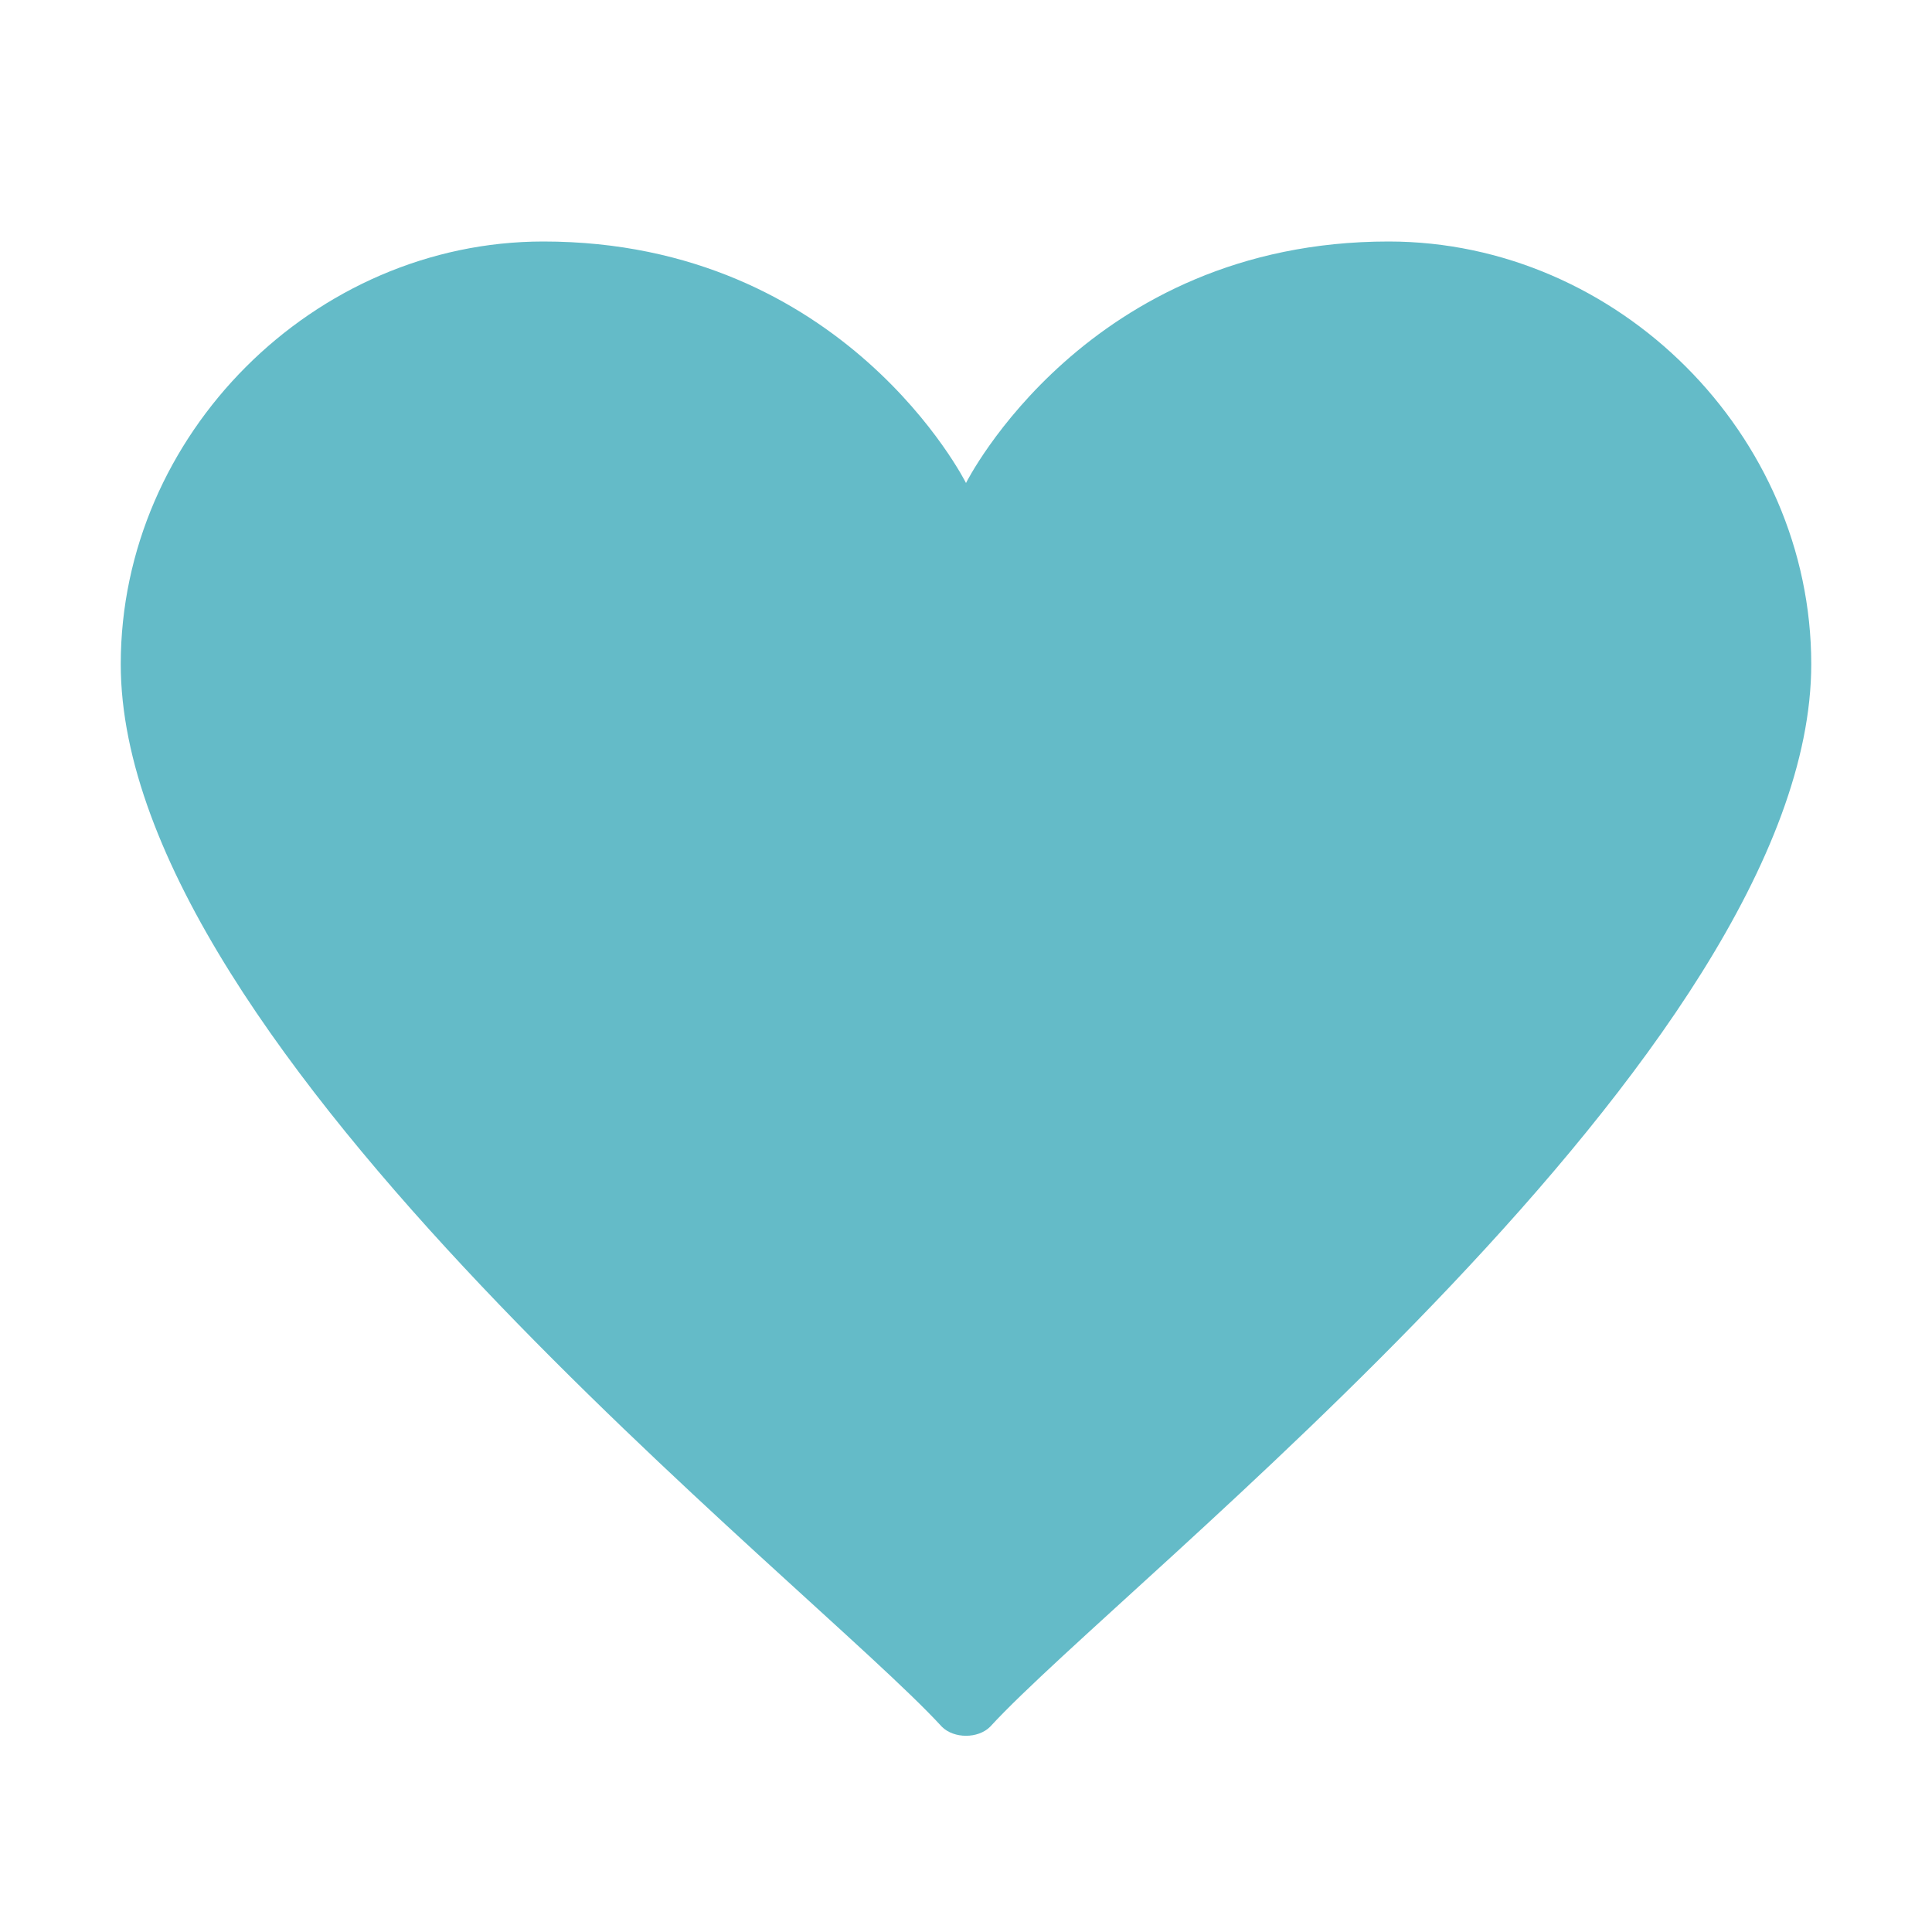
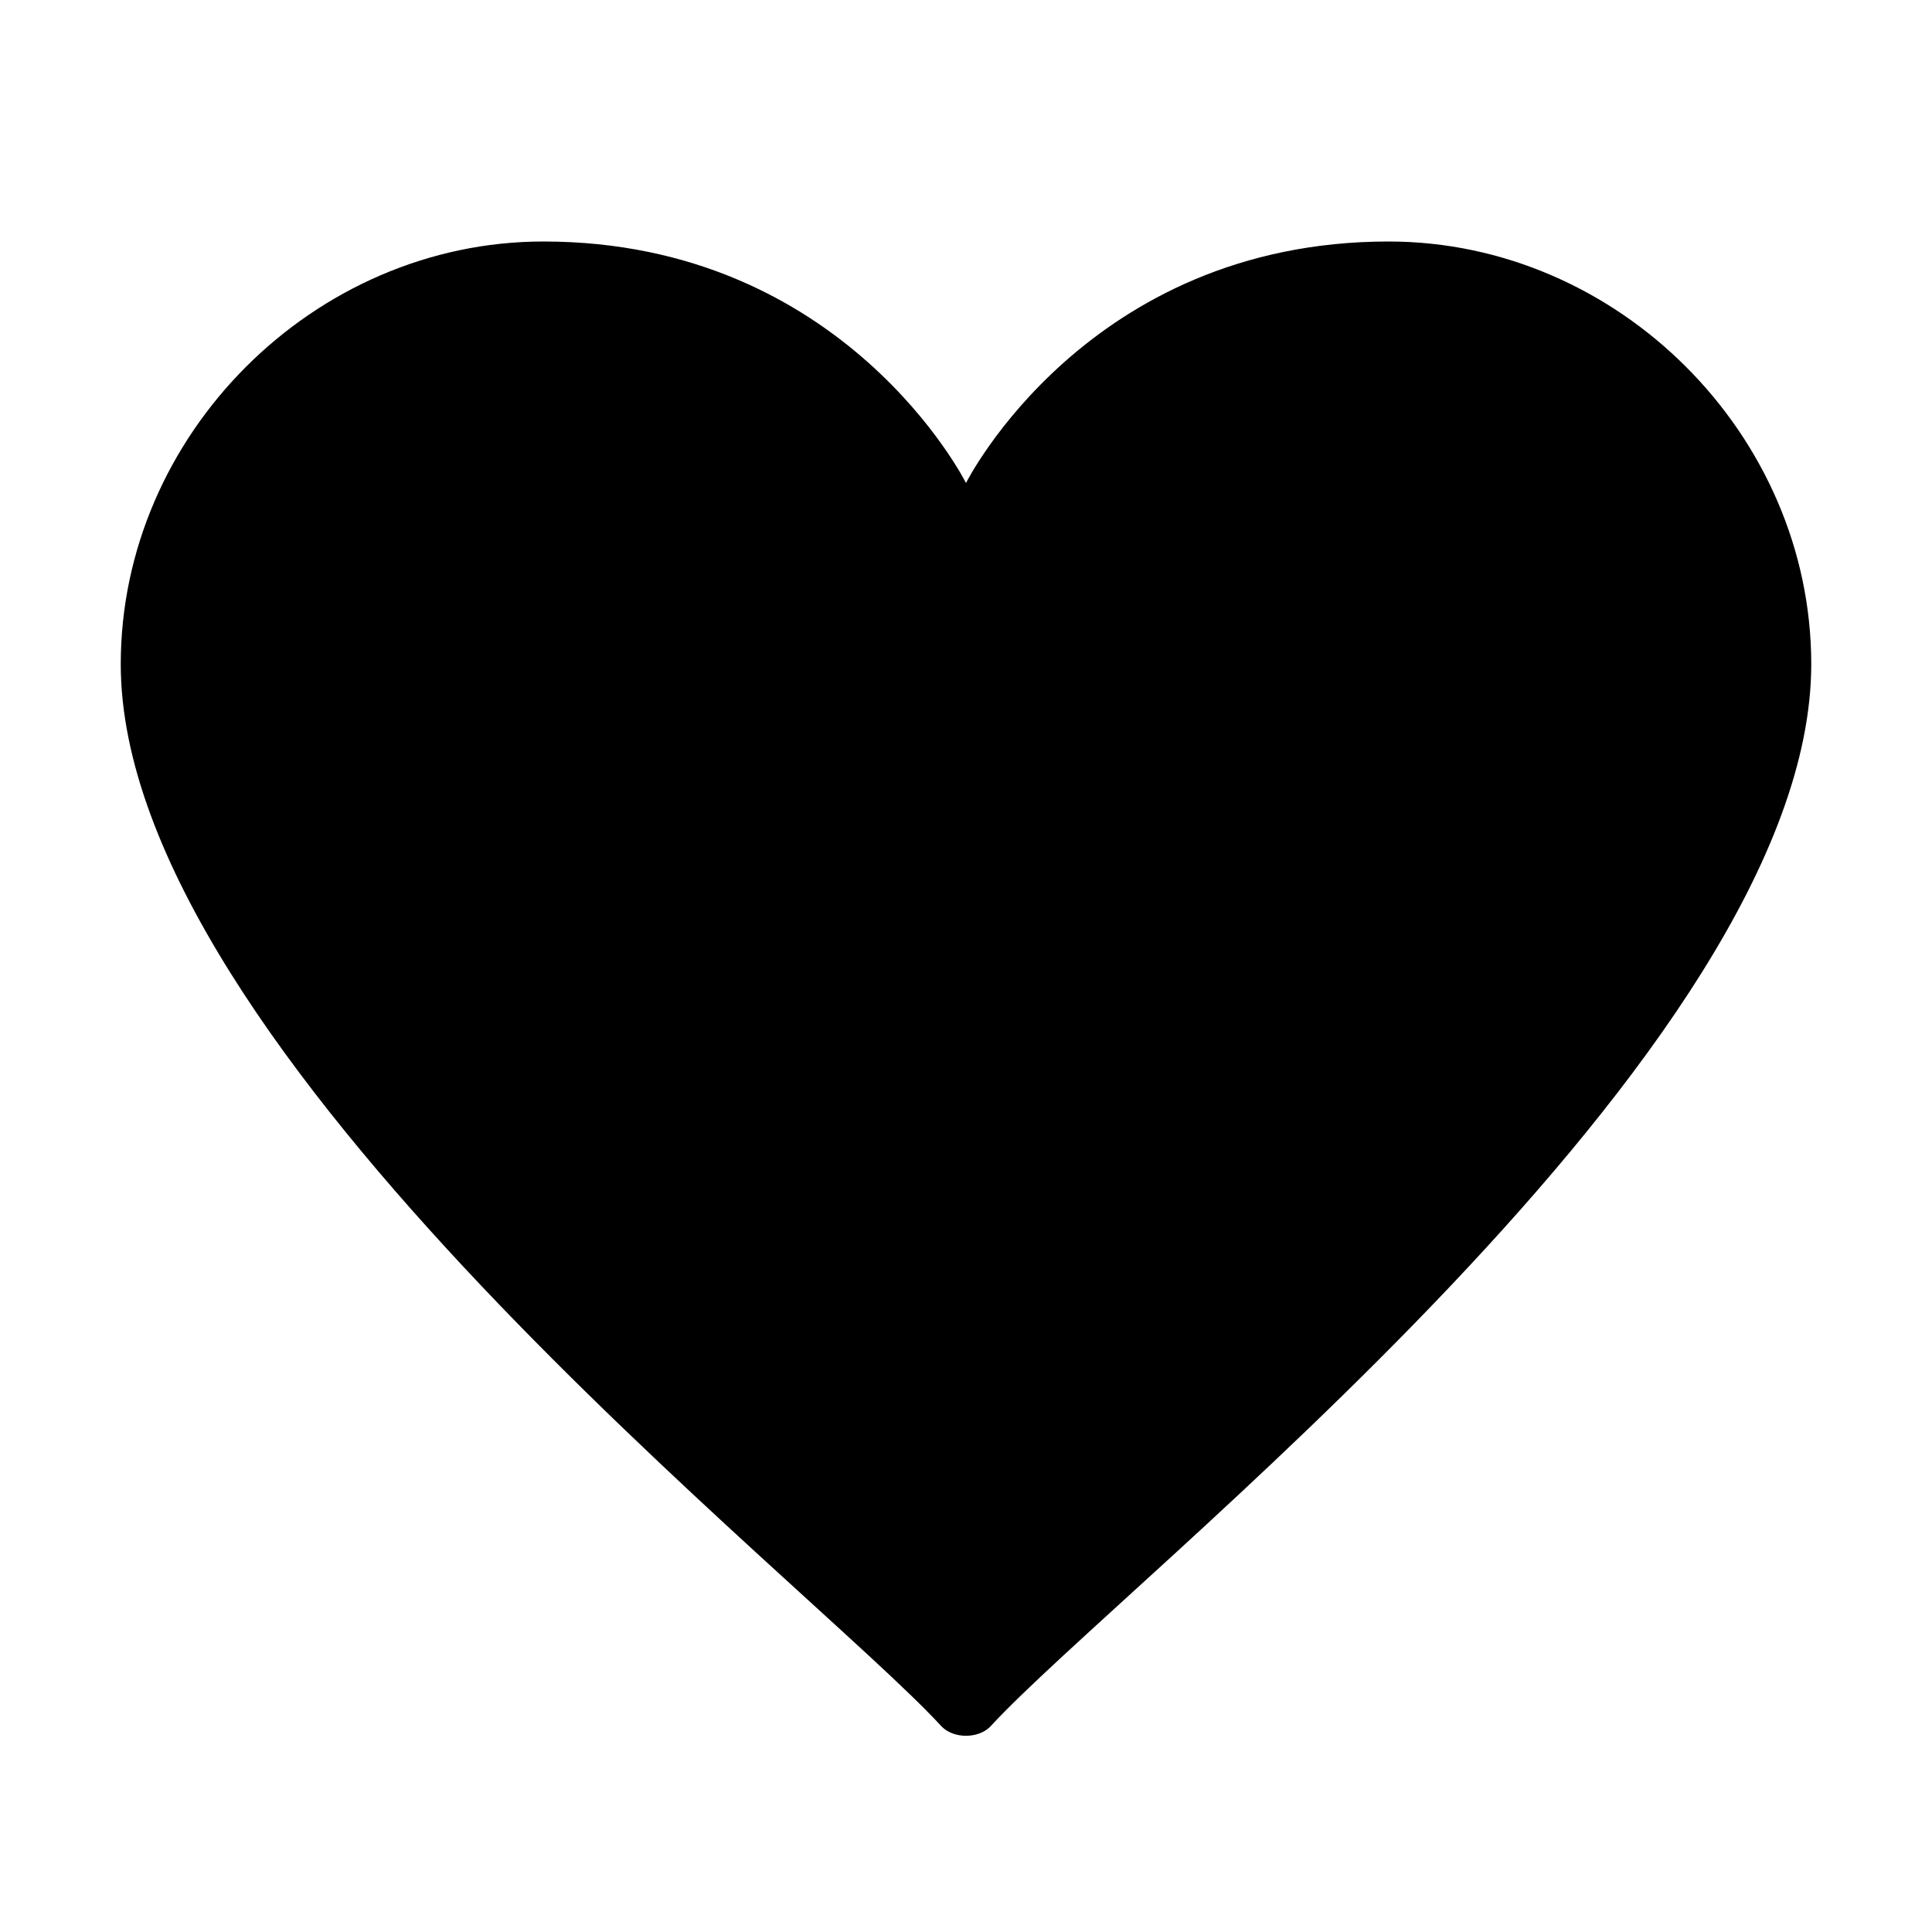
<svg xmlns="http://www.w3.org/2000/svg" width="100%" height="100%" viewBox="0 0 16 16" version="1.1" xml:space="preserve" style="fill-rule:evenodd;clip-rule:evenodd;stroke-linejoin:round;stroke-miterlimit:2;">
  <g>
-     <path d="M15,5.5C15,3.6 13.4,2 11.5,2C9,2 8,4 8,4C8,4 7,2 4.5,2C2.6,2 1,3.6 1,5.5C1,8.7 6.7,13.1 7.8,14.3C7.9,14.4 8.1,14.4 8.2,14.3C9.3,13.1 15,8.7 15,5.5Z" style="fill:rgb(100,187,200);fill-rule:nonzero;" />
+     <path d="M15,5.5C15,3.6 13.4,2 11.5,2C9,2 8,4 8,4C8,4 7,2 4.5,2C2.6,2 1,3.6 1,5.5C1,8.7 6.7,13.1 7.8,14.3C7.9,14.4 8.1,14.4 8.2,14.3C9.3,13.1 15,8.7 15,5.5Z" style="fill:light-dark(oklch(from #64bbc8 min(l, 0.6) c h), oklch(from #64bbc8 max(l, 0.72) c h));fill-rule:nonzero;" />
  </g>
</svg>
